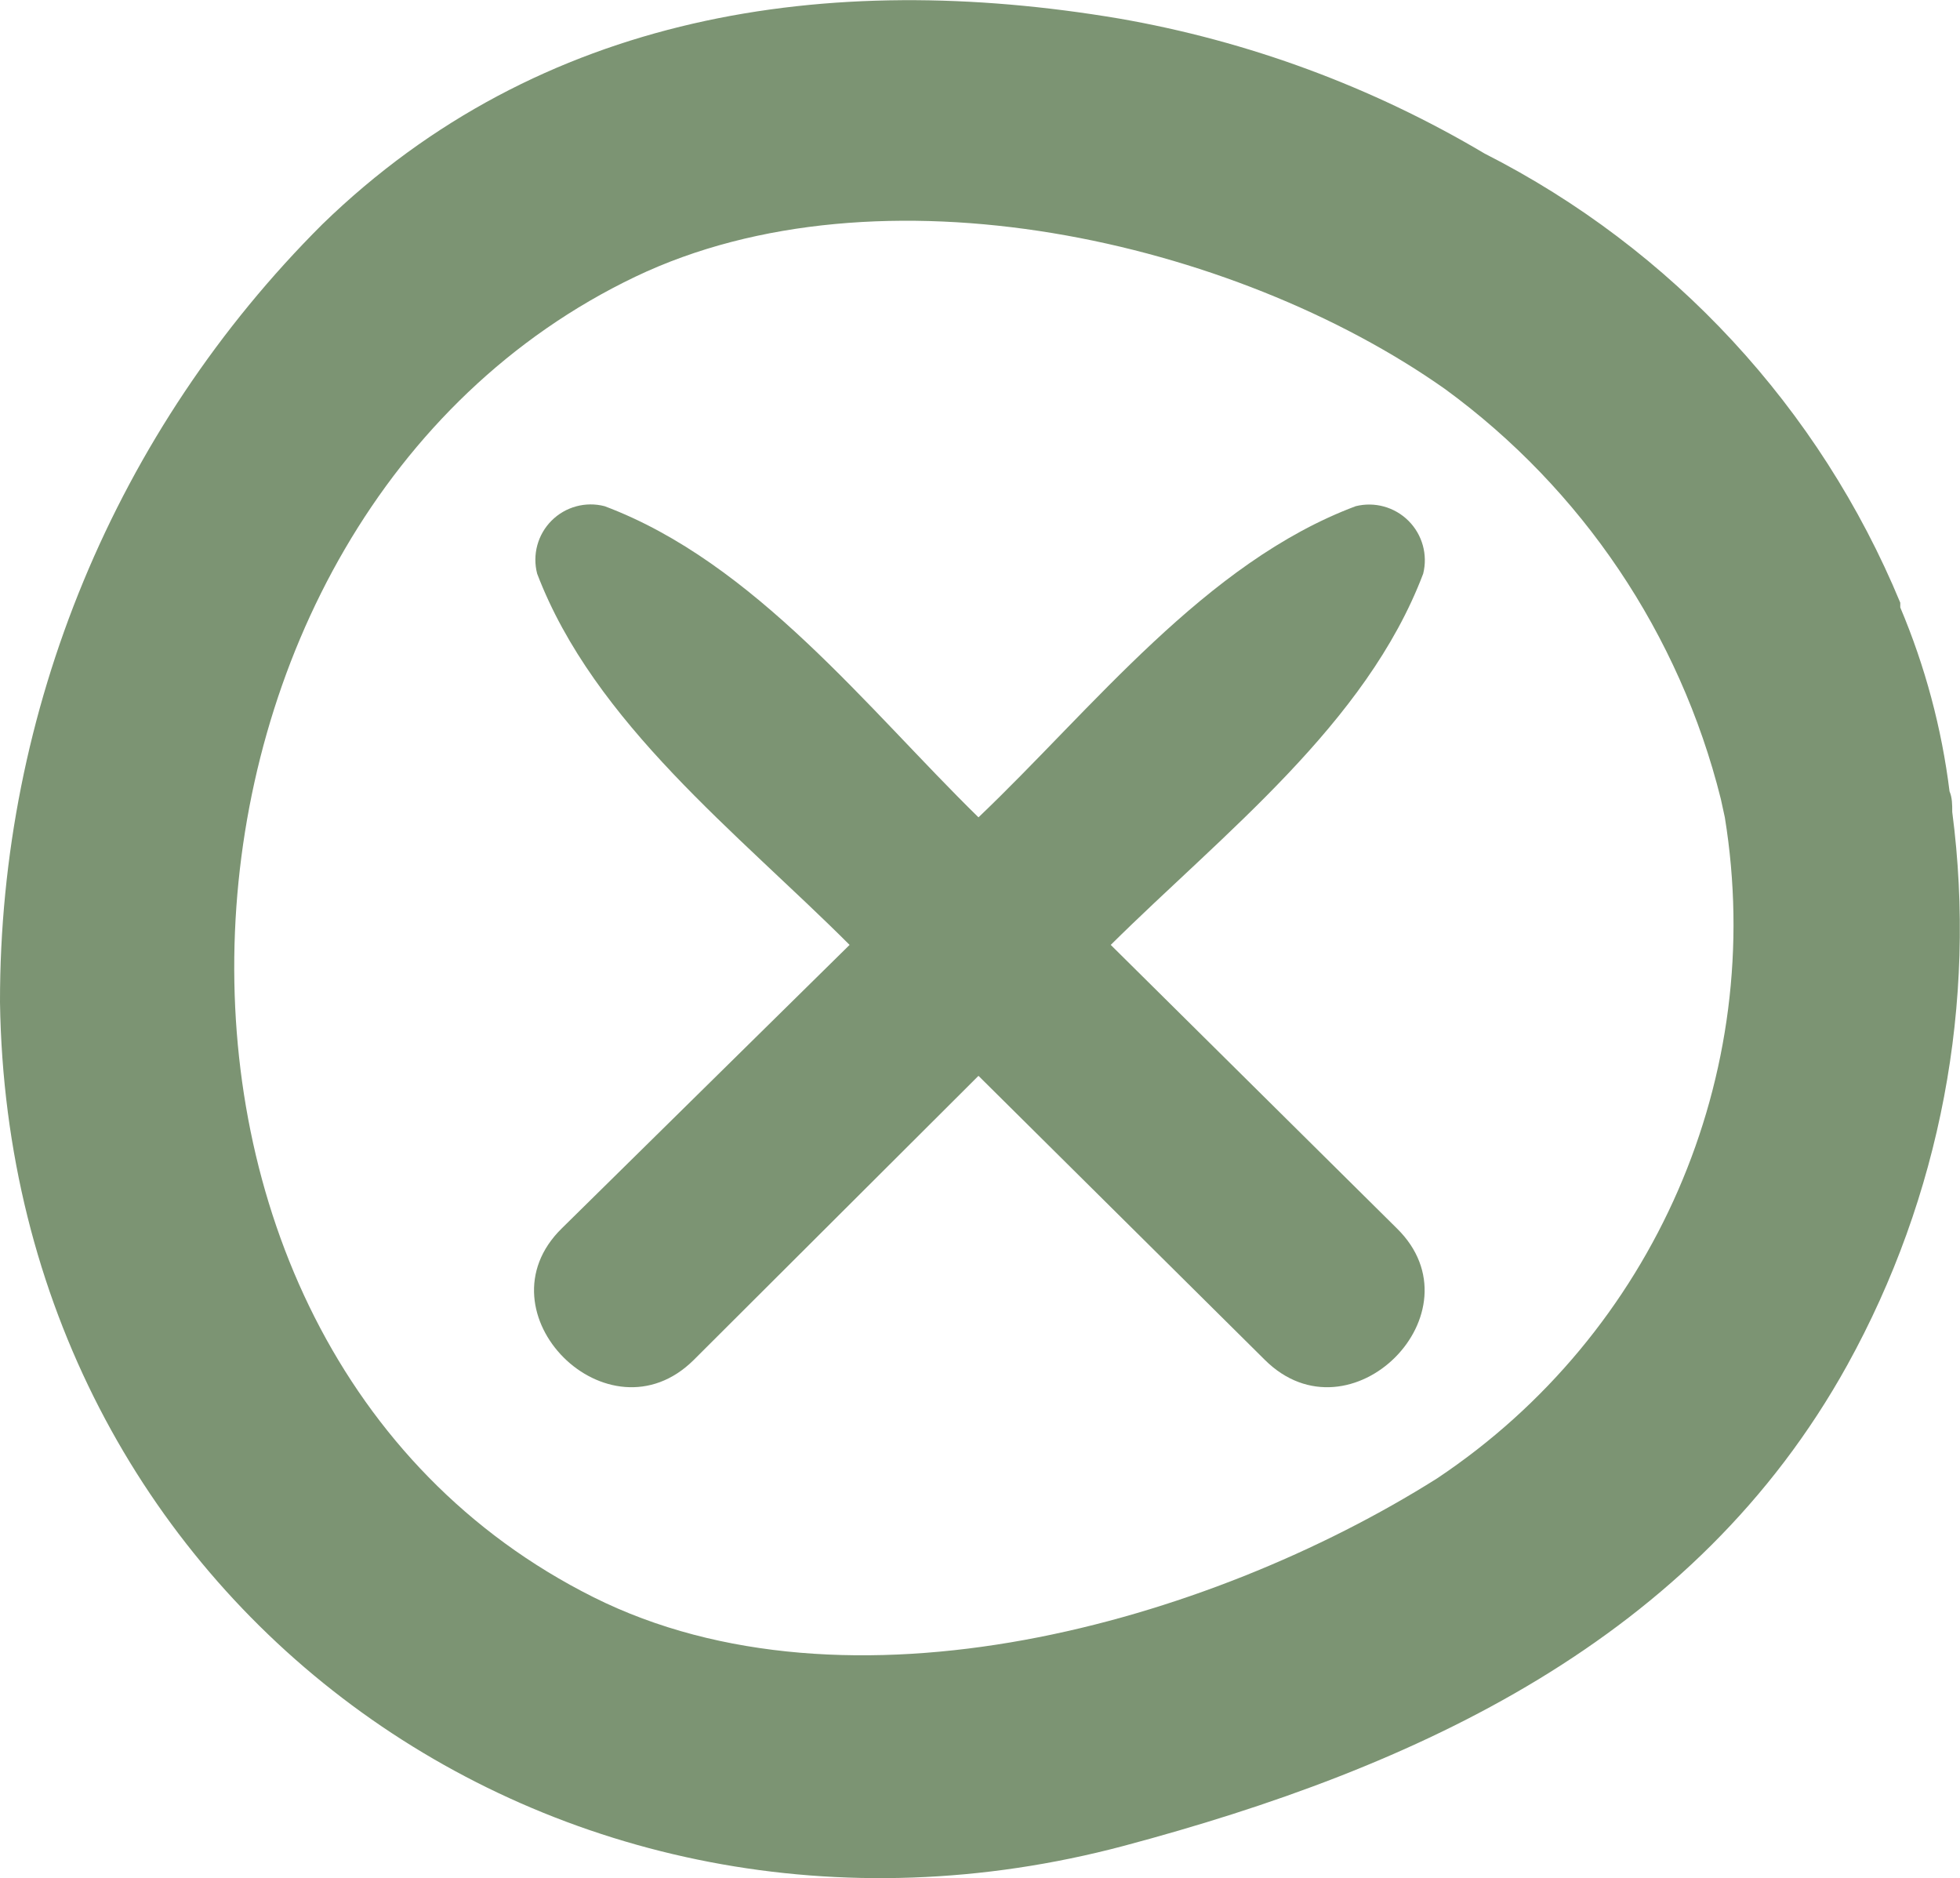
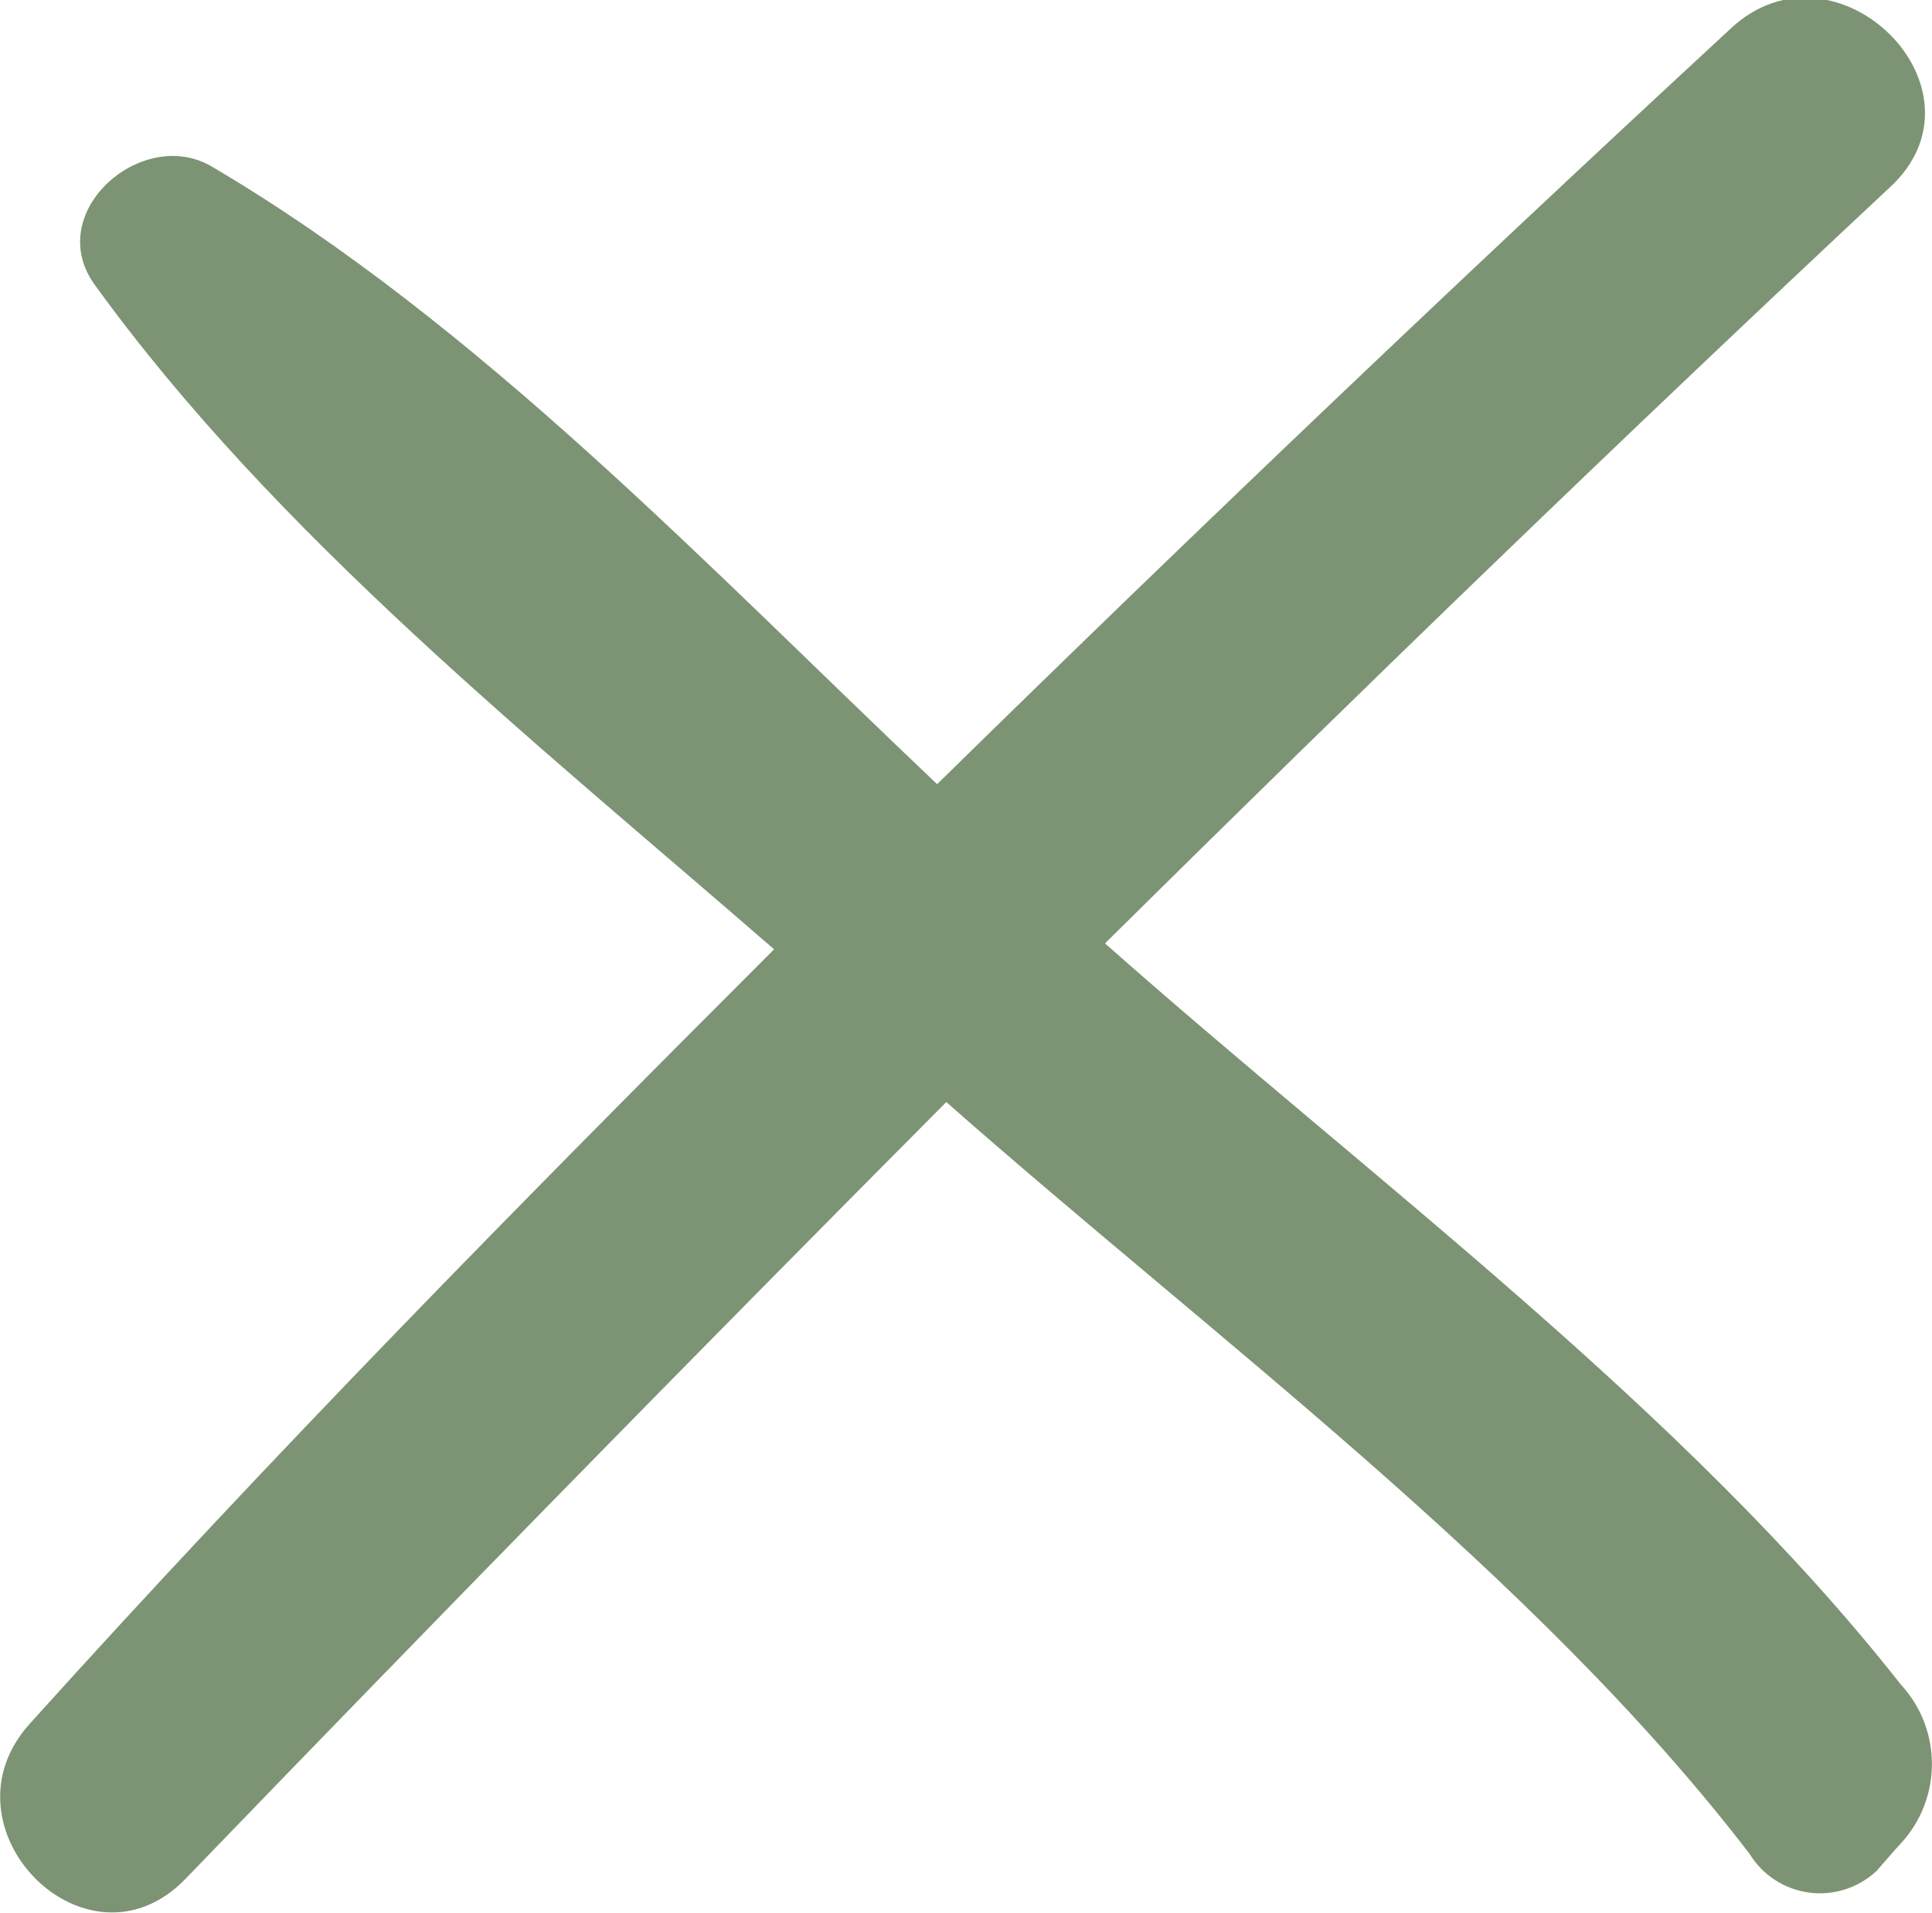
- <svg xmlns="http://www.w3.org/2000/svg" viewBox="0 0 58.09 55.65">
+ <svg xmlns="http://www.w3.org/2000/svg" viewBox="0 0 35.79 35.44">
  <defs>
    <style>.cls-1{fill:#7c9473;}</style>
  </defs>
  <g id="Layer_2" data-name="Layer 2">
    <g id="Layer_1-2" data-name="Layer 1">
-       <path class="cls-1" d="M57.86,24.06c0-.22,0-.42-.08-.61A20.5,20.5,0,0,0,56.32,18l0-.14A26.15,26.15,0,0,0,44,4.55a31.91,31.91,0,0,0-10.83-4C24.52-.91,16,.38,9.55,6.65A32.49,32.49,0,0,0,0,29.7c.26,17.75,16.46,29.47,33.3,25C42,52.38,50.23,48.61,54.75,40.45A26.72,26.72,0,0,0,57.86,24.06ZM42.59,43.81c-6.82,4.3-17.46,7.29-25,3.52C2.52,39.79,3.91,15.34,18.83,8.2c7.24-3.46,17.72-1.1,24,3.33A21.48,21.48,0,0,1,51,23.67l.12.55A19.73,19.73,0,0,1,42.59,43.81Z" />
-       <path class="cls-1" d="M32.92,28c3.32-3.29,7.57-6.54,9.26-11a1.65,1.65,0,0,0-2-2C35.72,16.67,32.38,21,29,24.22,25.71,21,22.37,16.67,17.92,15a1.64,1.64,0,0,0-2,2c1.69,4.43,5.94,7.68,9.26,11L16.65,36.4c-2.54,2.49,1.38,6.41,3.91,3.9L29,31.88l8.49,8.42c2.53,2.51,6.45-1.41,3.91-3.9Z" />
+       <path class="cls-1" d="M35.21,31.21c-4-5.09-9.82-9.37-14.74-13.73,4.77-4.72,9.6-9.39,14.53-14,2-1.83-1-4.77-2.94-2.95q-7.46,6.9-14.7,14C13.13,10.52,8.87,6,3.93,3.09,2.64,2.32.79,3.93,1.75,5.27c3.36,4.65,8.17,8.48,12.59,12.32C9.65,22.28,5,27,.56,31.93c-1.76,1.93,1.05,4.78,2.88,2.88q7-7.26,14.09-14.39c5,4.41,10.9,8.74,14.88,13.93a1.53,1.53,0,0,0,2.36.31c.15-.17.29-.34.44-.5A2.17,2.17,0,0,0,35.21,31.21Z" />
    </g>
  </g>
</svg>
